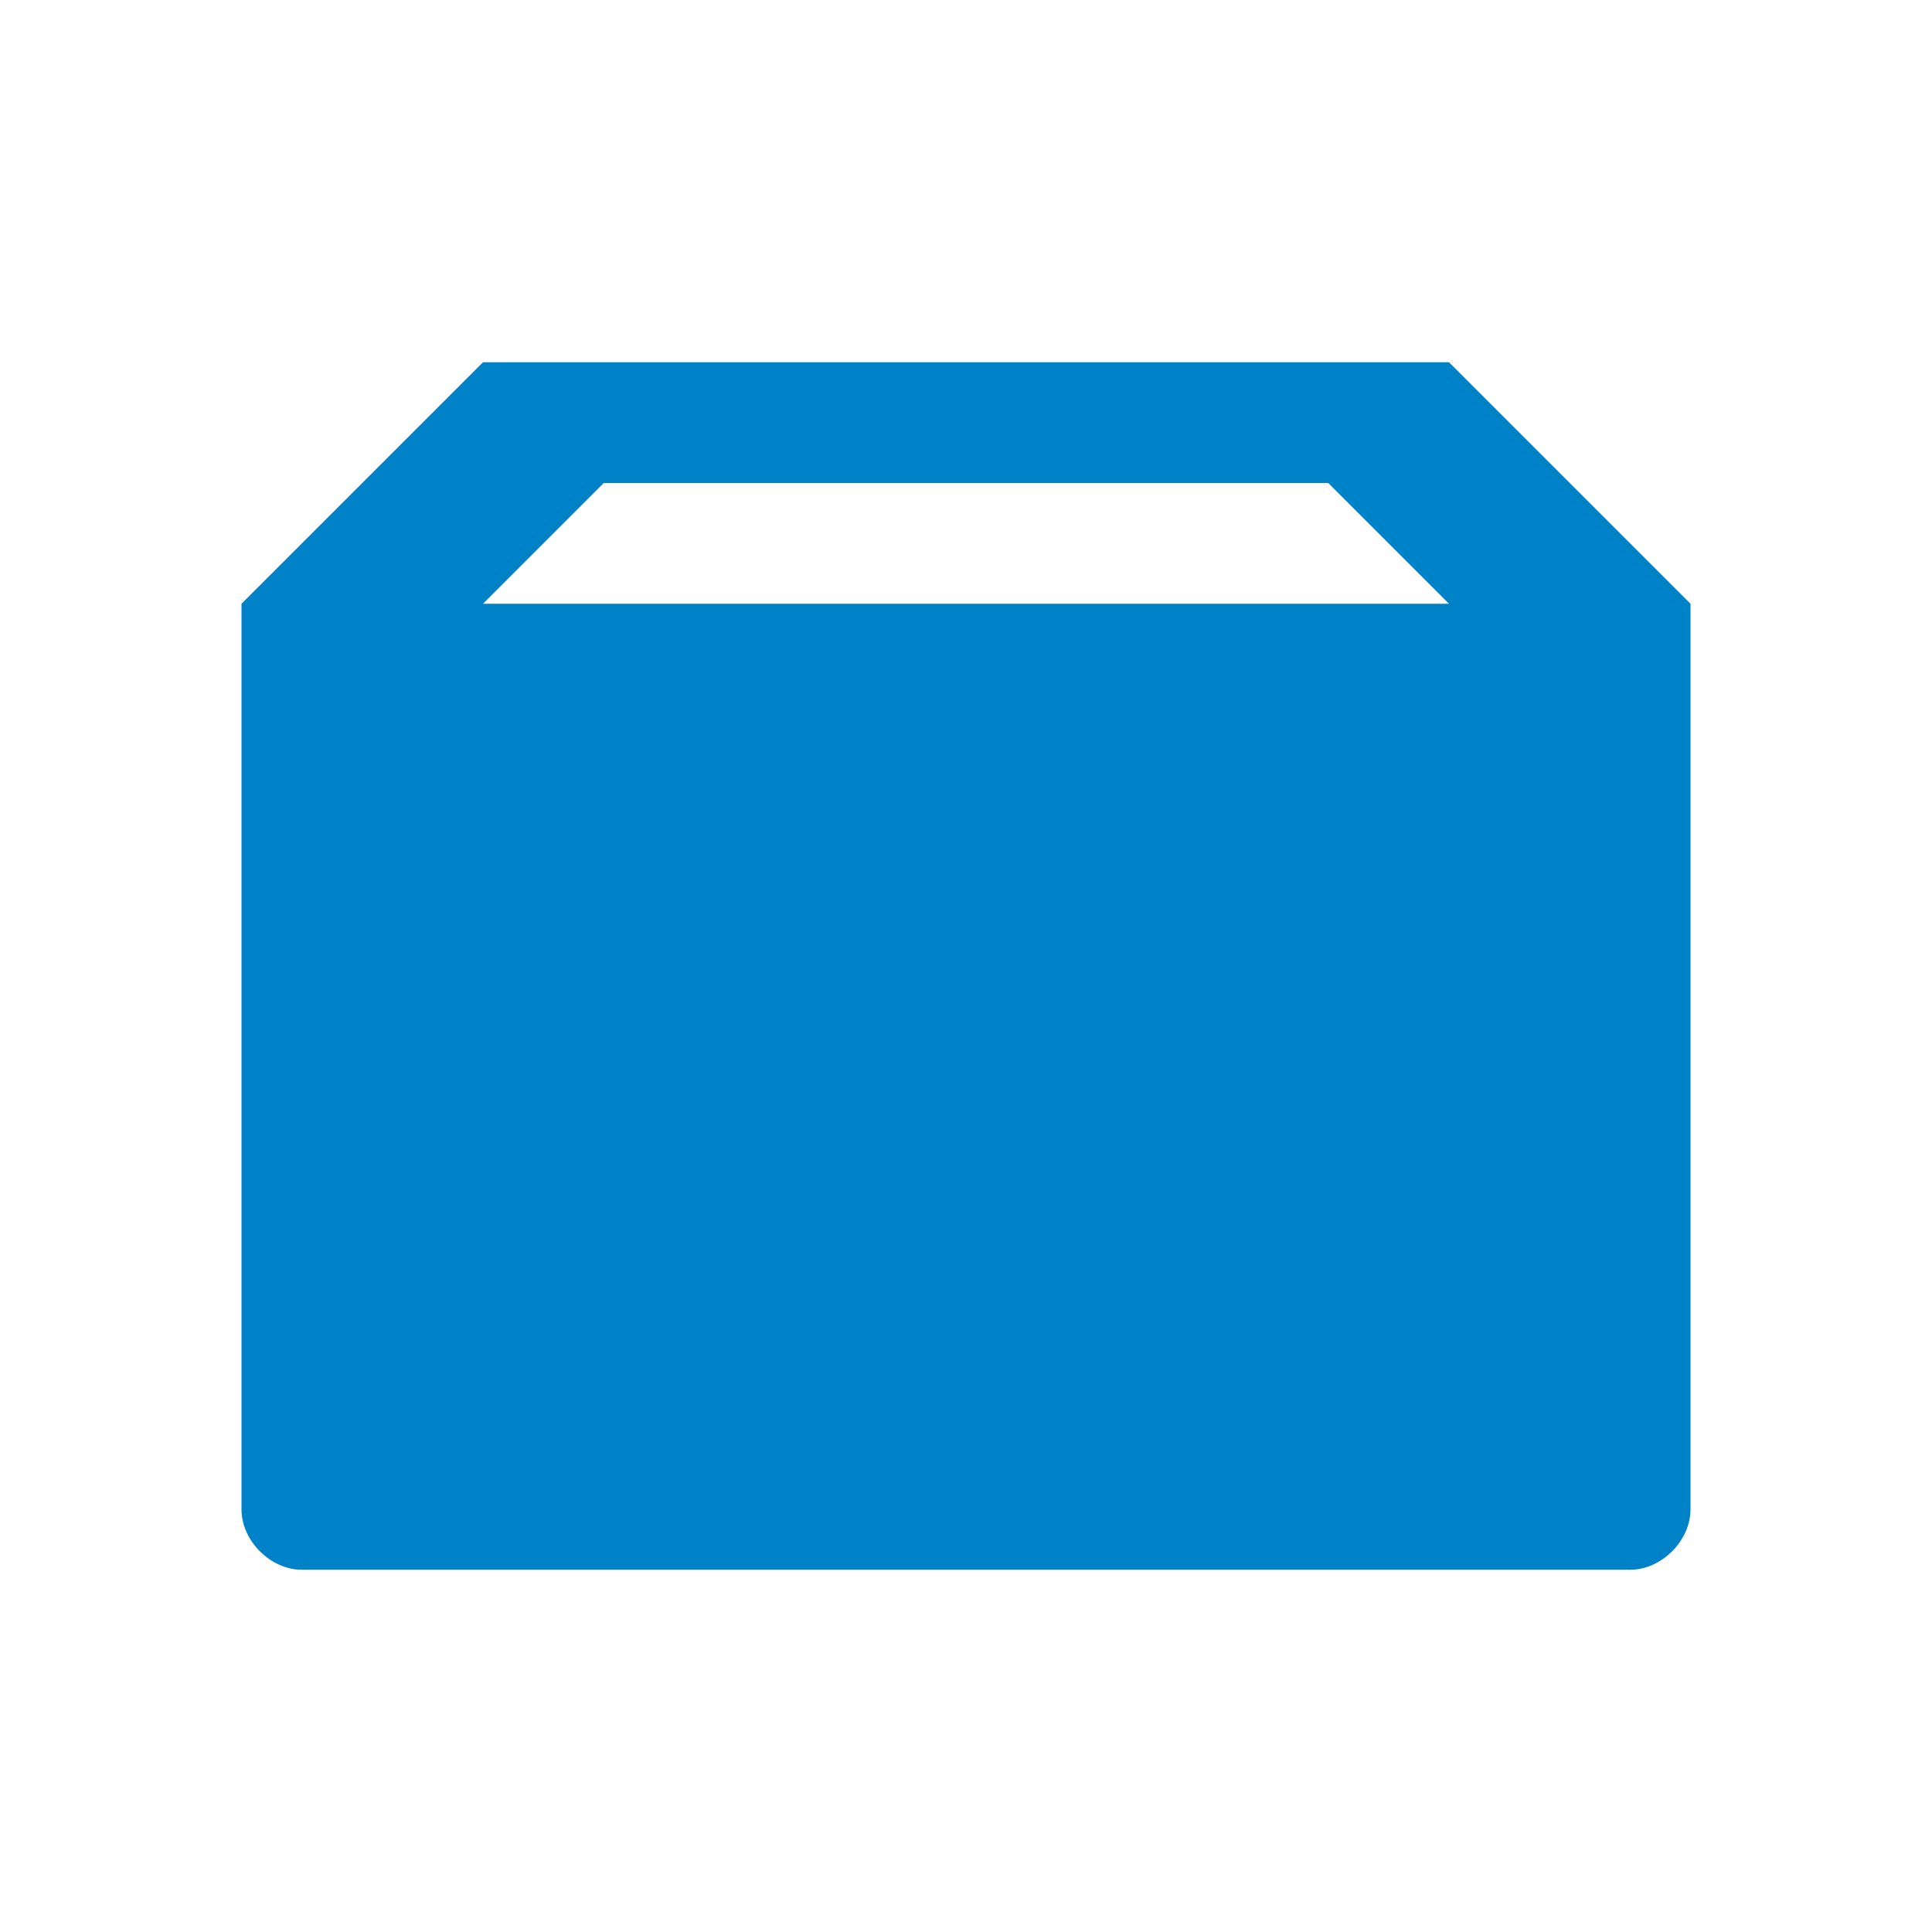
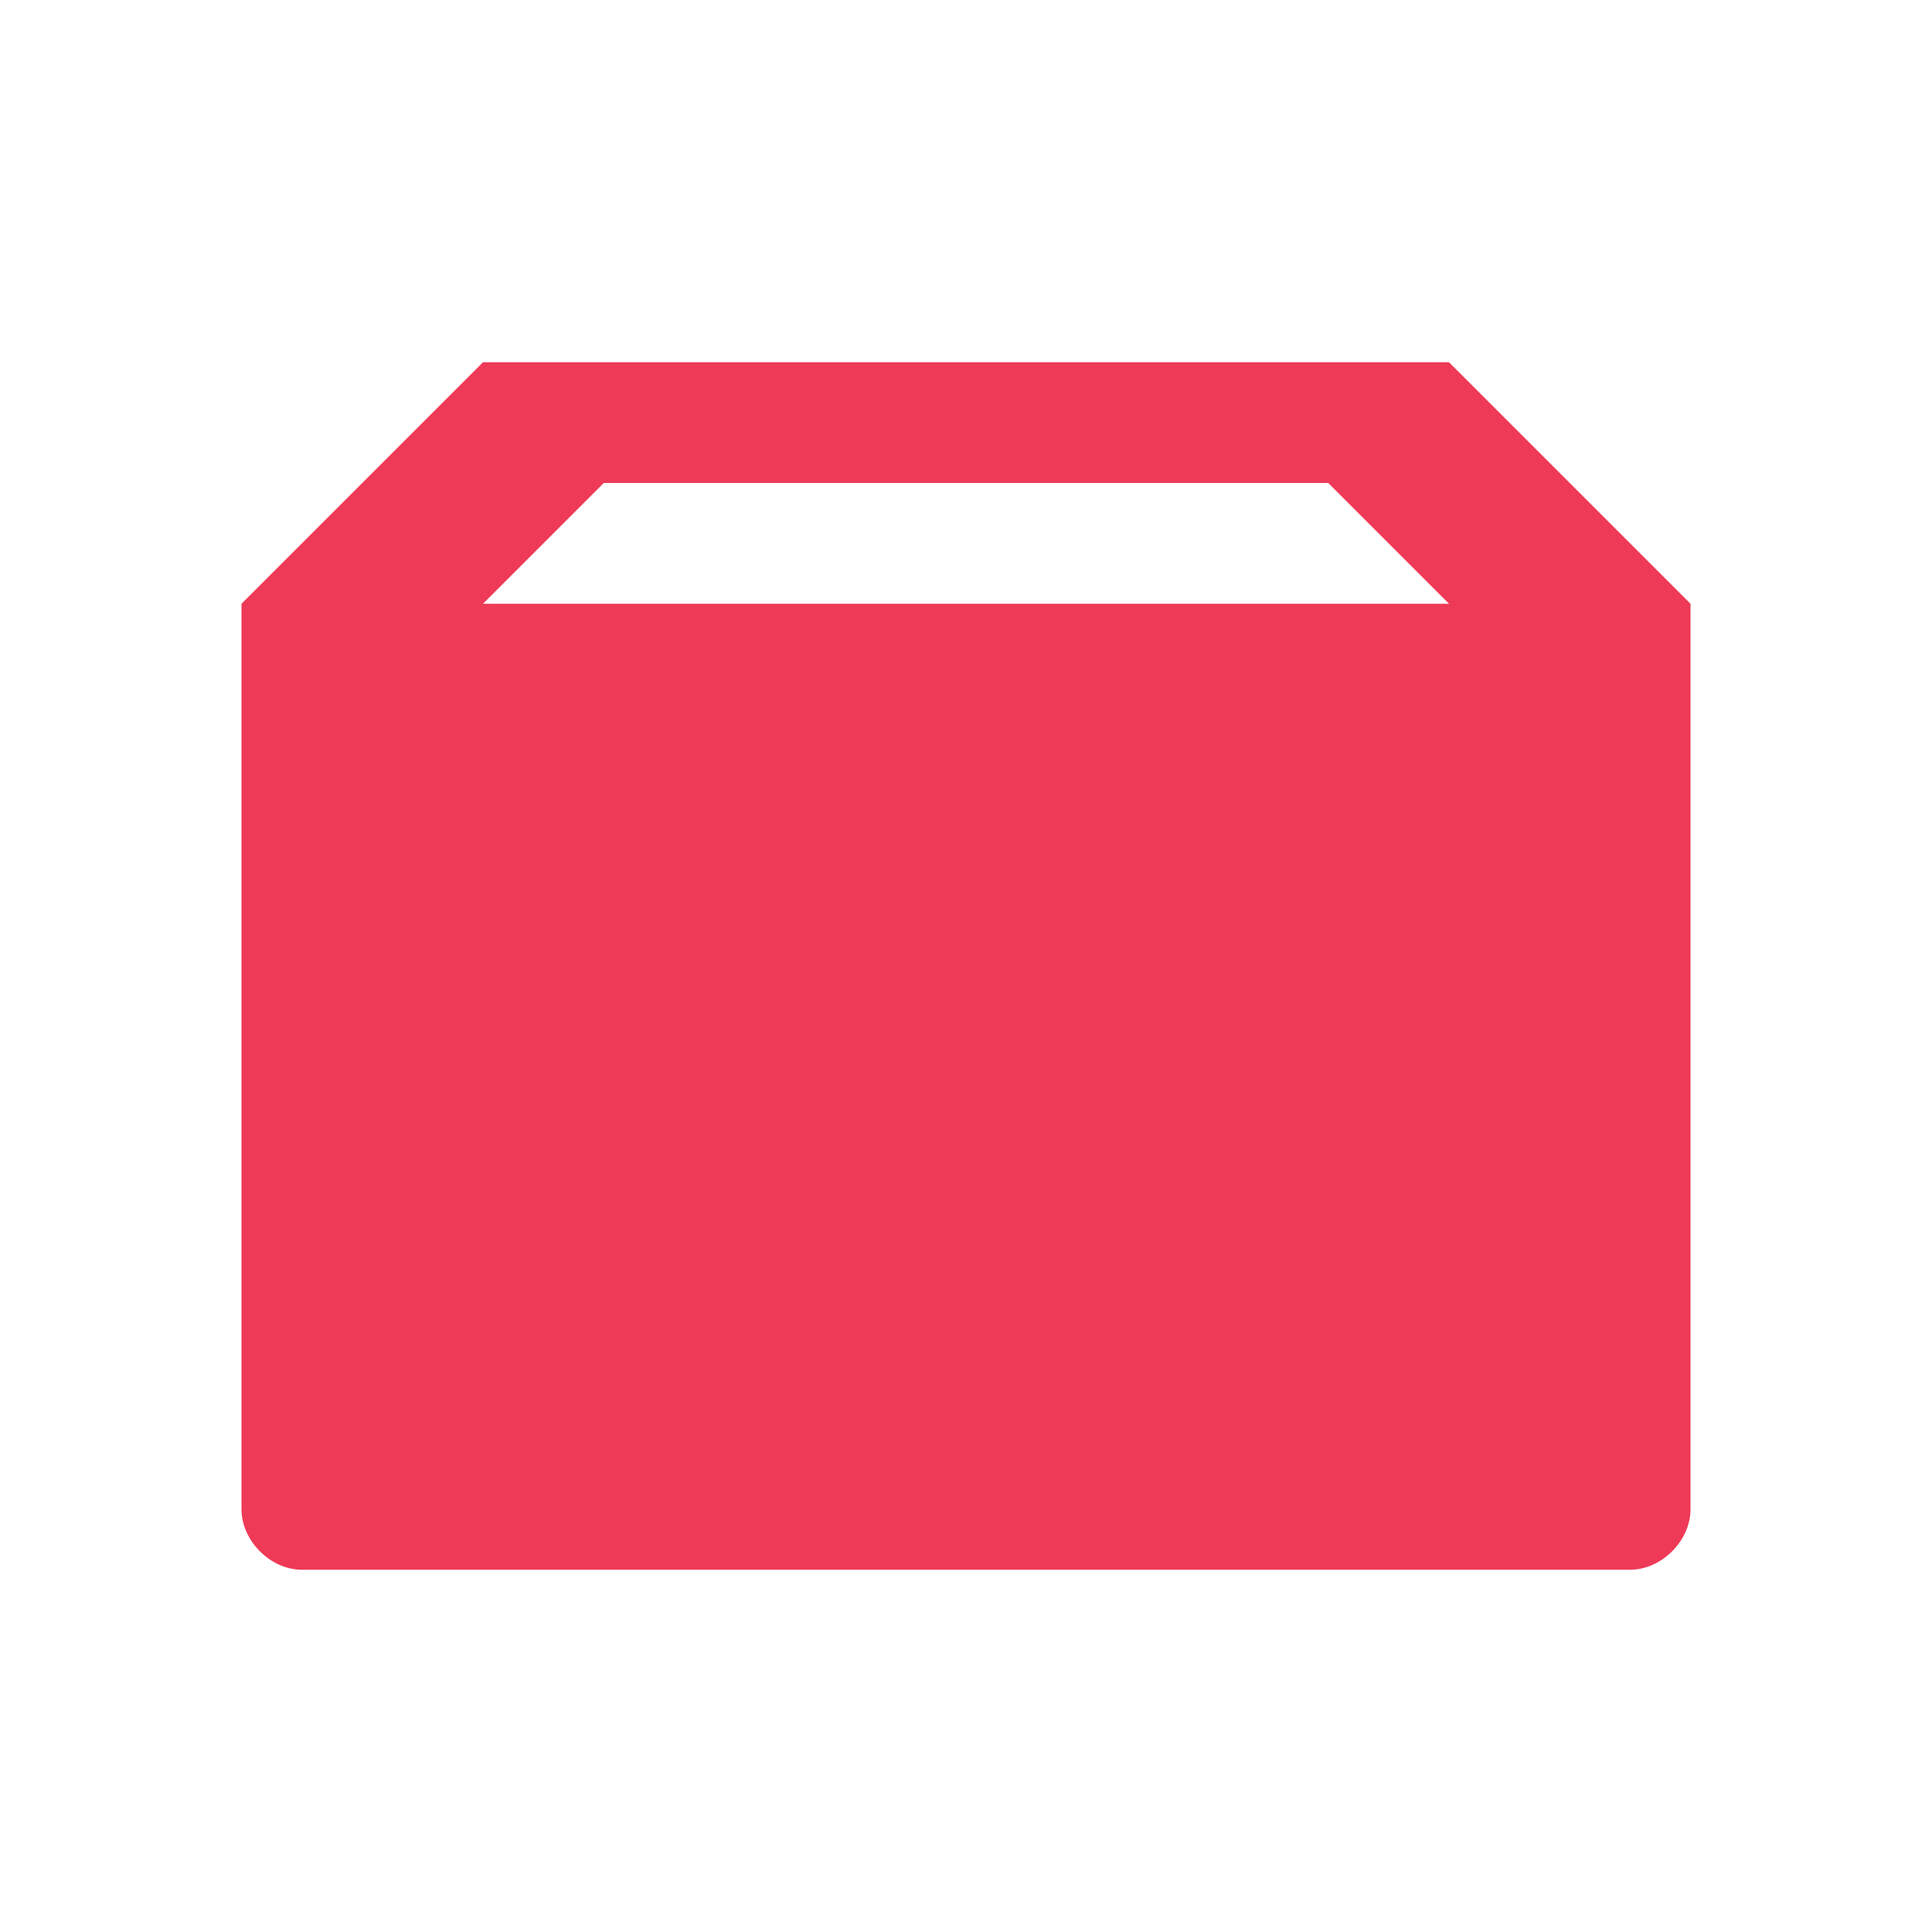
<svg xmlns="http://www.w3.org/2000/svg" viewBox="0 0 16 16" height="16" width="16" version="1.1">
-   <path fill="#0082c9" d="m4 3-2 2v7.5c0 0.26 0.24 0.5 0.5 0.5h11c0.26 0 0.5-0.24 0.5-0.5v-7.5l-2-2zm1 1h6l1 1h-8z" />
+   <path fill="#ee3a57" d="m4 3-2 2v7.5c0 0.26 0.24 0.5 0.5 0.5h11c0.26 0 0.5-0.24 0.5-0.5v-7.5l-2-2zm1 1h6l1 1h-8z" />
</svg>
